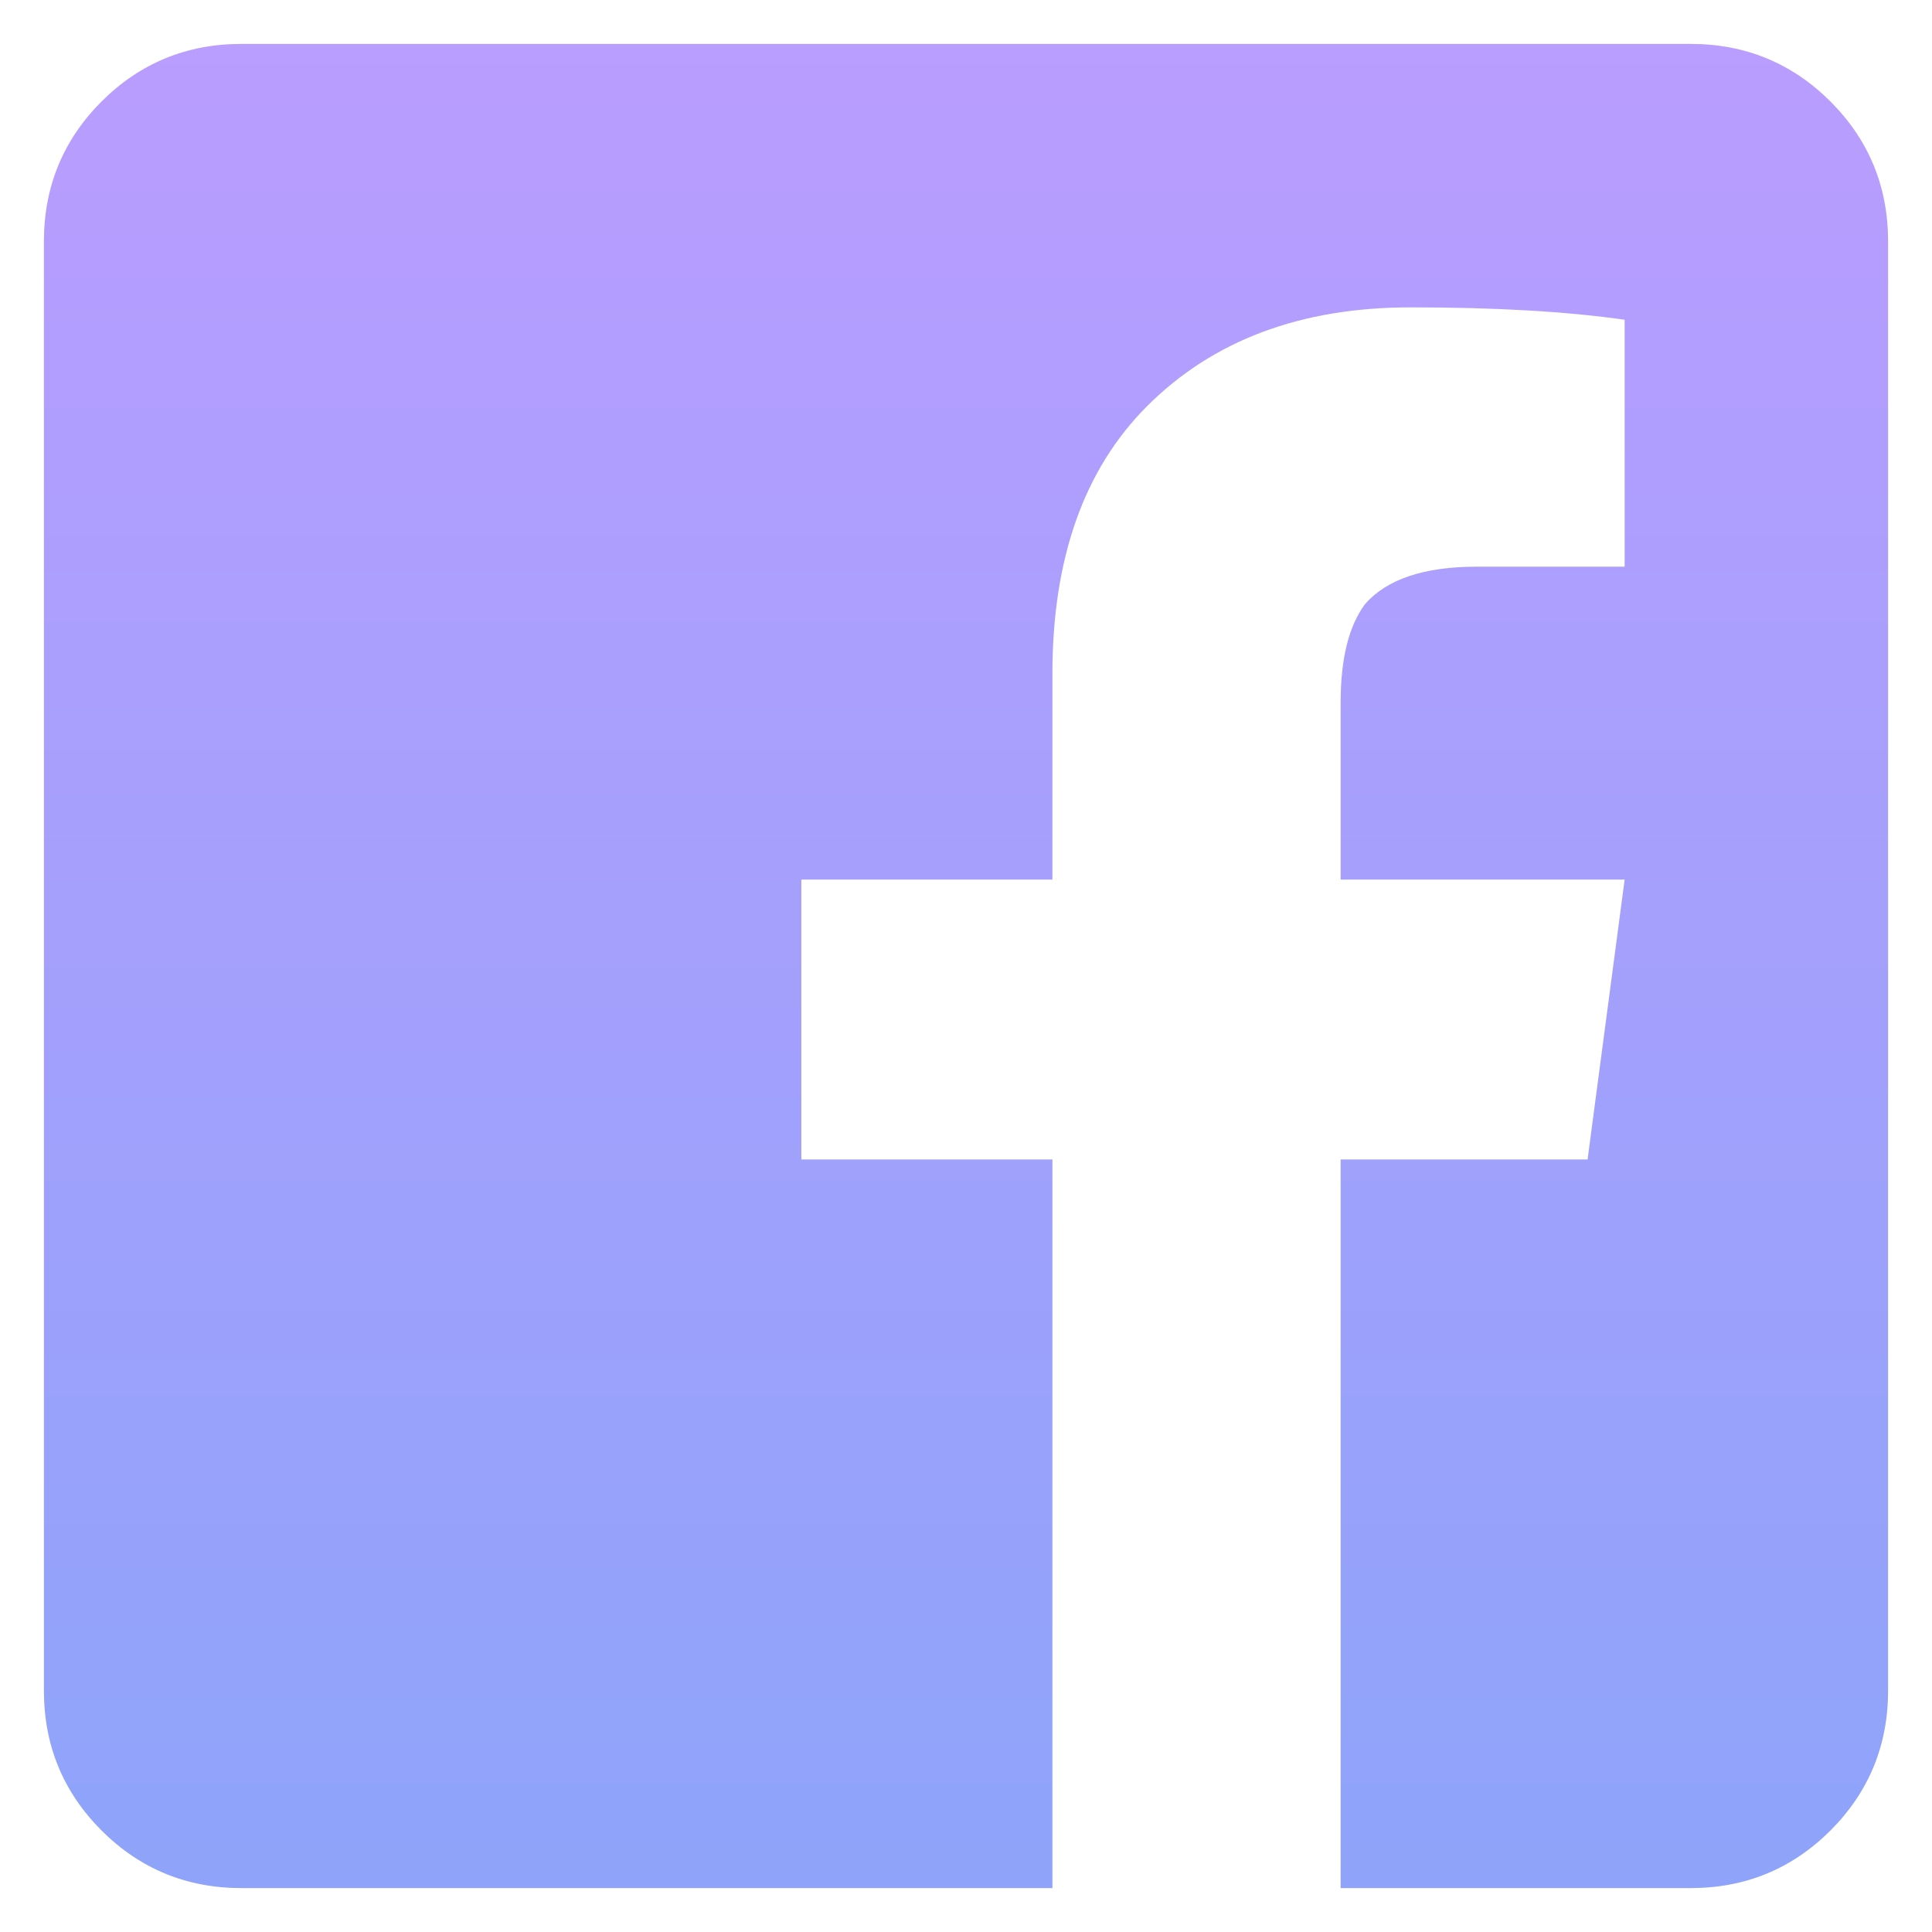
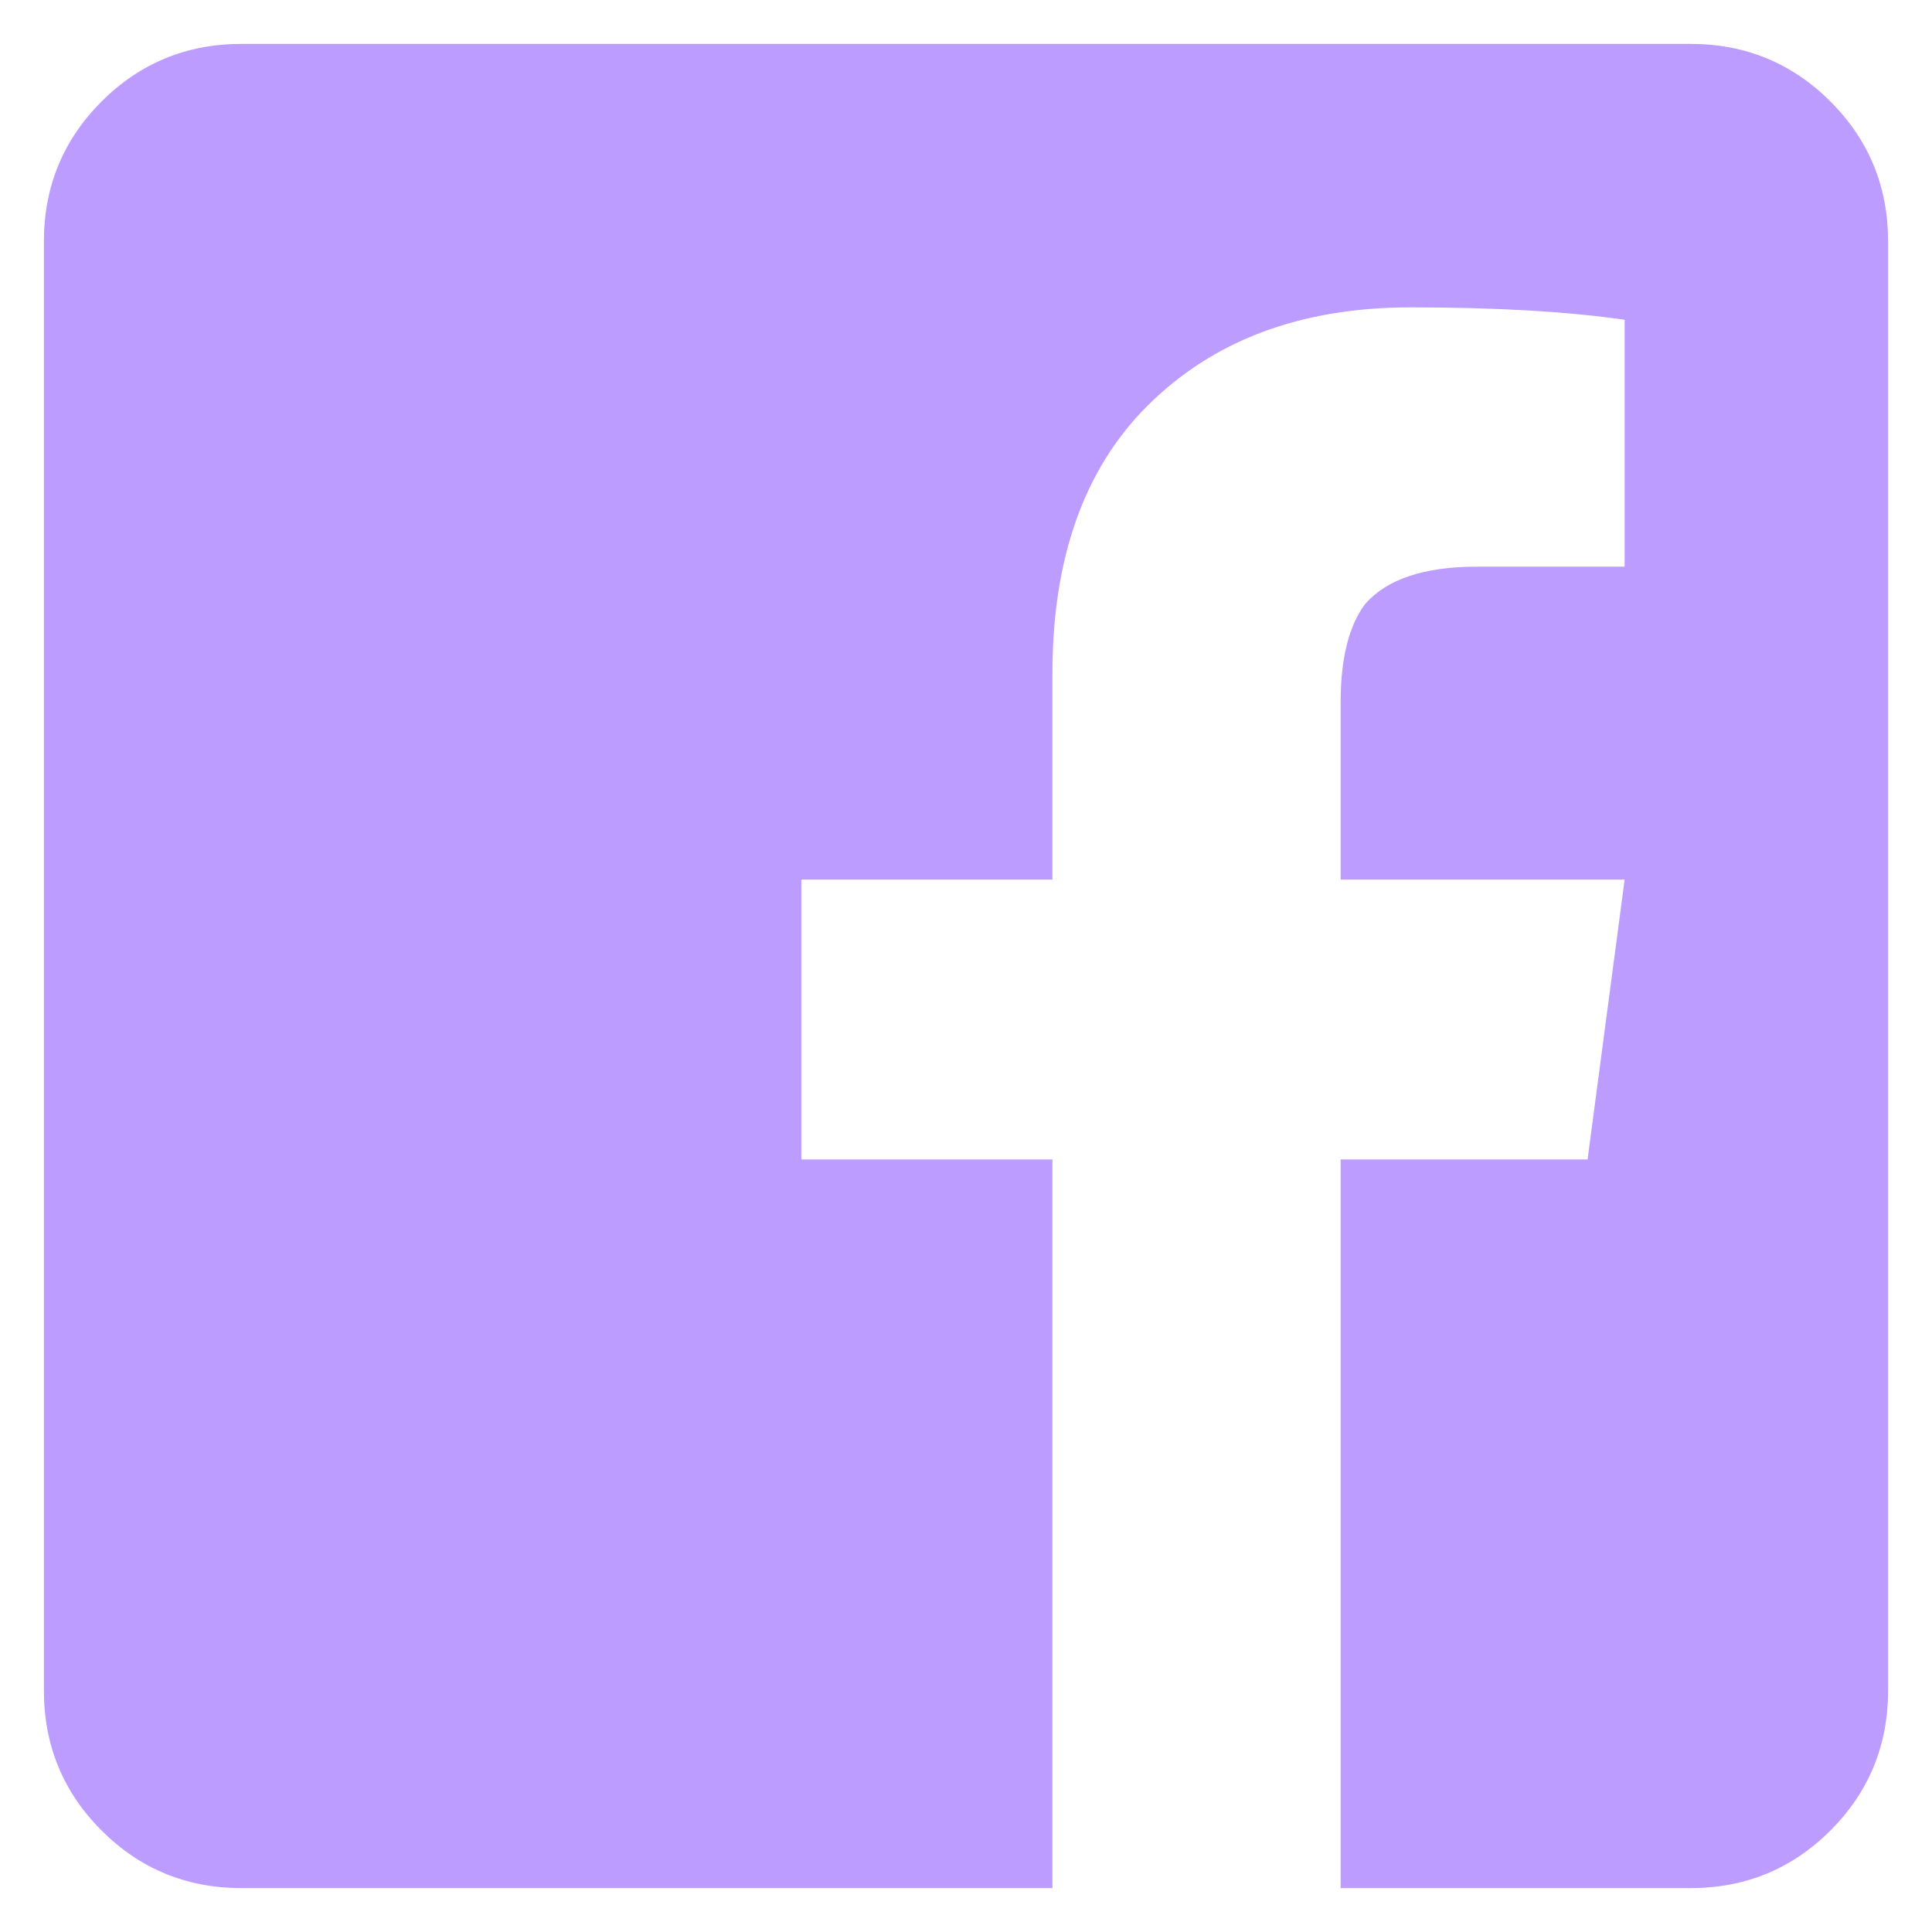
<svg xmlns="http://www.w3.org/2000/svg" width="22" height="22" viewBox="0 0 22 22" fill="none">
-   <path d="M21.5 2.75V19.25C21.5 19.875 21.281 20.406 20.844 20.844C20.406 21.281 19.875 21.5 19.25 21.5H15.266V13.203H18.078L18.5 10.016H15.266V8C15.266 7.5 15.359 7.125 15.547 6.875C15.797 6.594 16.219 6.453 16.812 6.453H18.5V3.641C17.844 3.547 17.031 3.5 16.062 3.5C14.812 3.5 13.812 3.875 13.062 4.625C12.344 5.344 11.984 6.359 11.984 7.672V10.016H9.125V13.203H11.984V21.5H2.75C2.125 21.5 1.594 21.281 1.156 20.844C0.719 20.406 0.5 19.875 0.5 19.25V2.75C0.5 2.125 0.719 1.594 1.156 1.156C1.594 0.719 2.125 0.5 2.75 0.5H19.25C19.875 0.5 20.406 0.719 20.844 1.156C21.281 1.594 21.5 2.125 21.5 2.75Z" fill="url(#paint0_linear)" />
+   <path d="M21.5 2.75V19.25C21.5 19.875 21.281 20.406 20.844 20.844C20.406 21.281 19.875 21.5 19.25 21.5H15.266V13.203H18.078L18.5 10.016H15.266V8C15.266 7.5 15.359 7.125 15.547 6.875C15.797 6.594 16.219 6.453 16.812 6.453H18.5V3.641C17.844 3.547 17.031 3.5 16.062 3.5C14.812 3.5 13.812 3.875 13.062 4.625C12.344 5.344 11.984 6.359 11.984 7.672V10.016H9.125V13.203H11.984V21.5H2.75C2.125 21.5 1.594 21.281 1.156 20.844C0.719 20.406 0.5 19.875 0.5 19.25V2.75C0.5 2.125 0.719 1.594 1.156 1.156C1.594 0.719 2.125 0.5 2.75 0.5H19.25C19.875 0.5 20.406 0.719 20.844 1.156C21.281 1.594 21.5 2.125 21.5 2.75Z" fill="url(#paint0_linear_facebook)" />
  <defs>
-     <linearGradient id="paint0_linear" x1="11" y1="-1" x2="11" y2="23" gradientUnits="userSpaceOnUse">
-       <stop stop-color="#BC9CFF" />
+     <linearGradient id="paint0_linear_facebook" x1="11" y1="-1" x2="11" y2="23" gradientUnits="userSpaceOnUse">
+       <stop offset="1" stop-color="#BC9CFF" />
      <stop offset="1" stop-color="#8BA4F9" />
    </linearGradient>
  </defs>
</svg>
